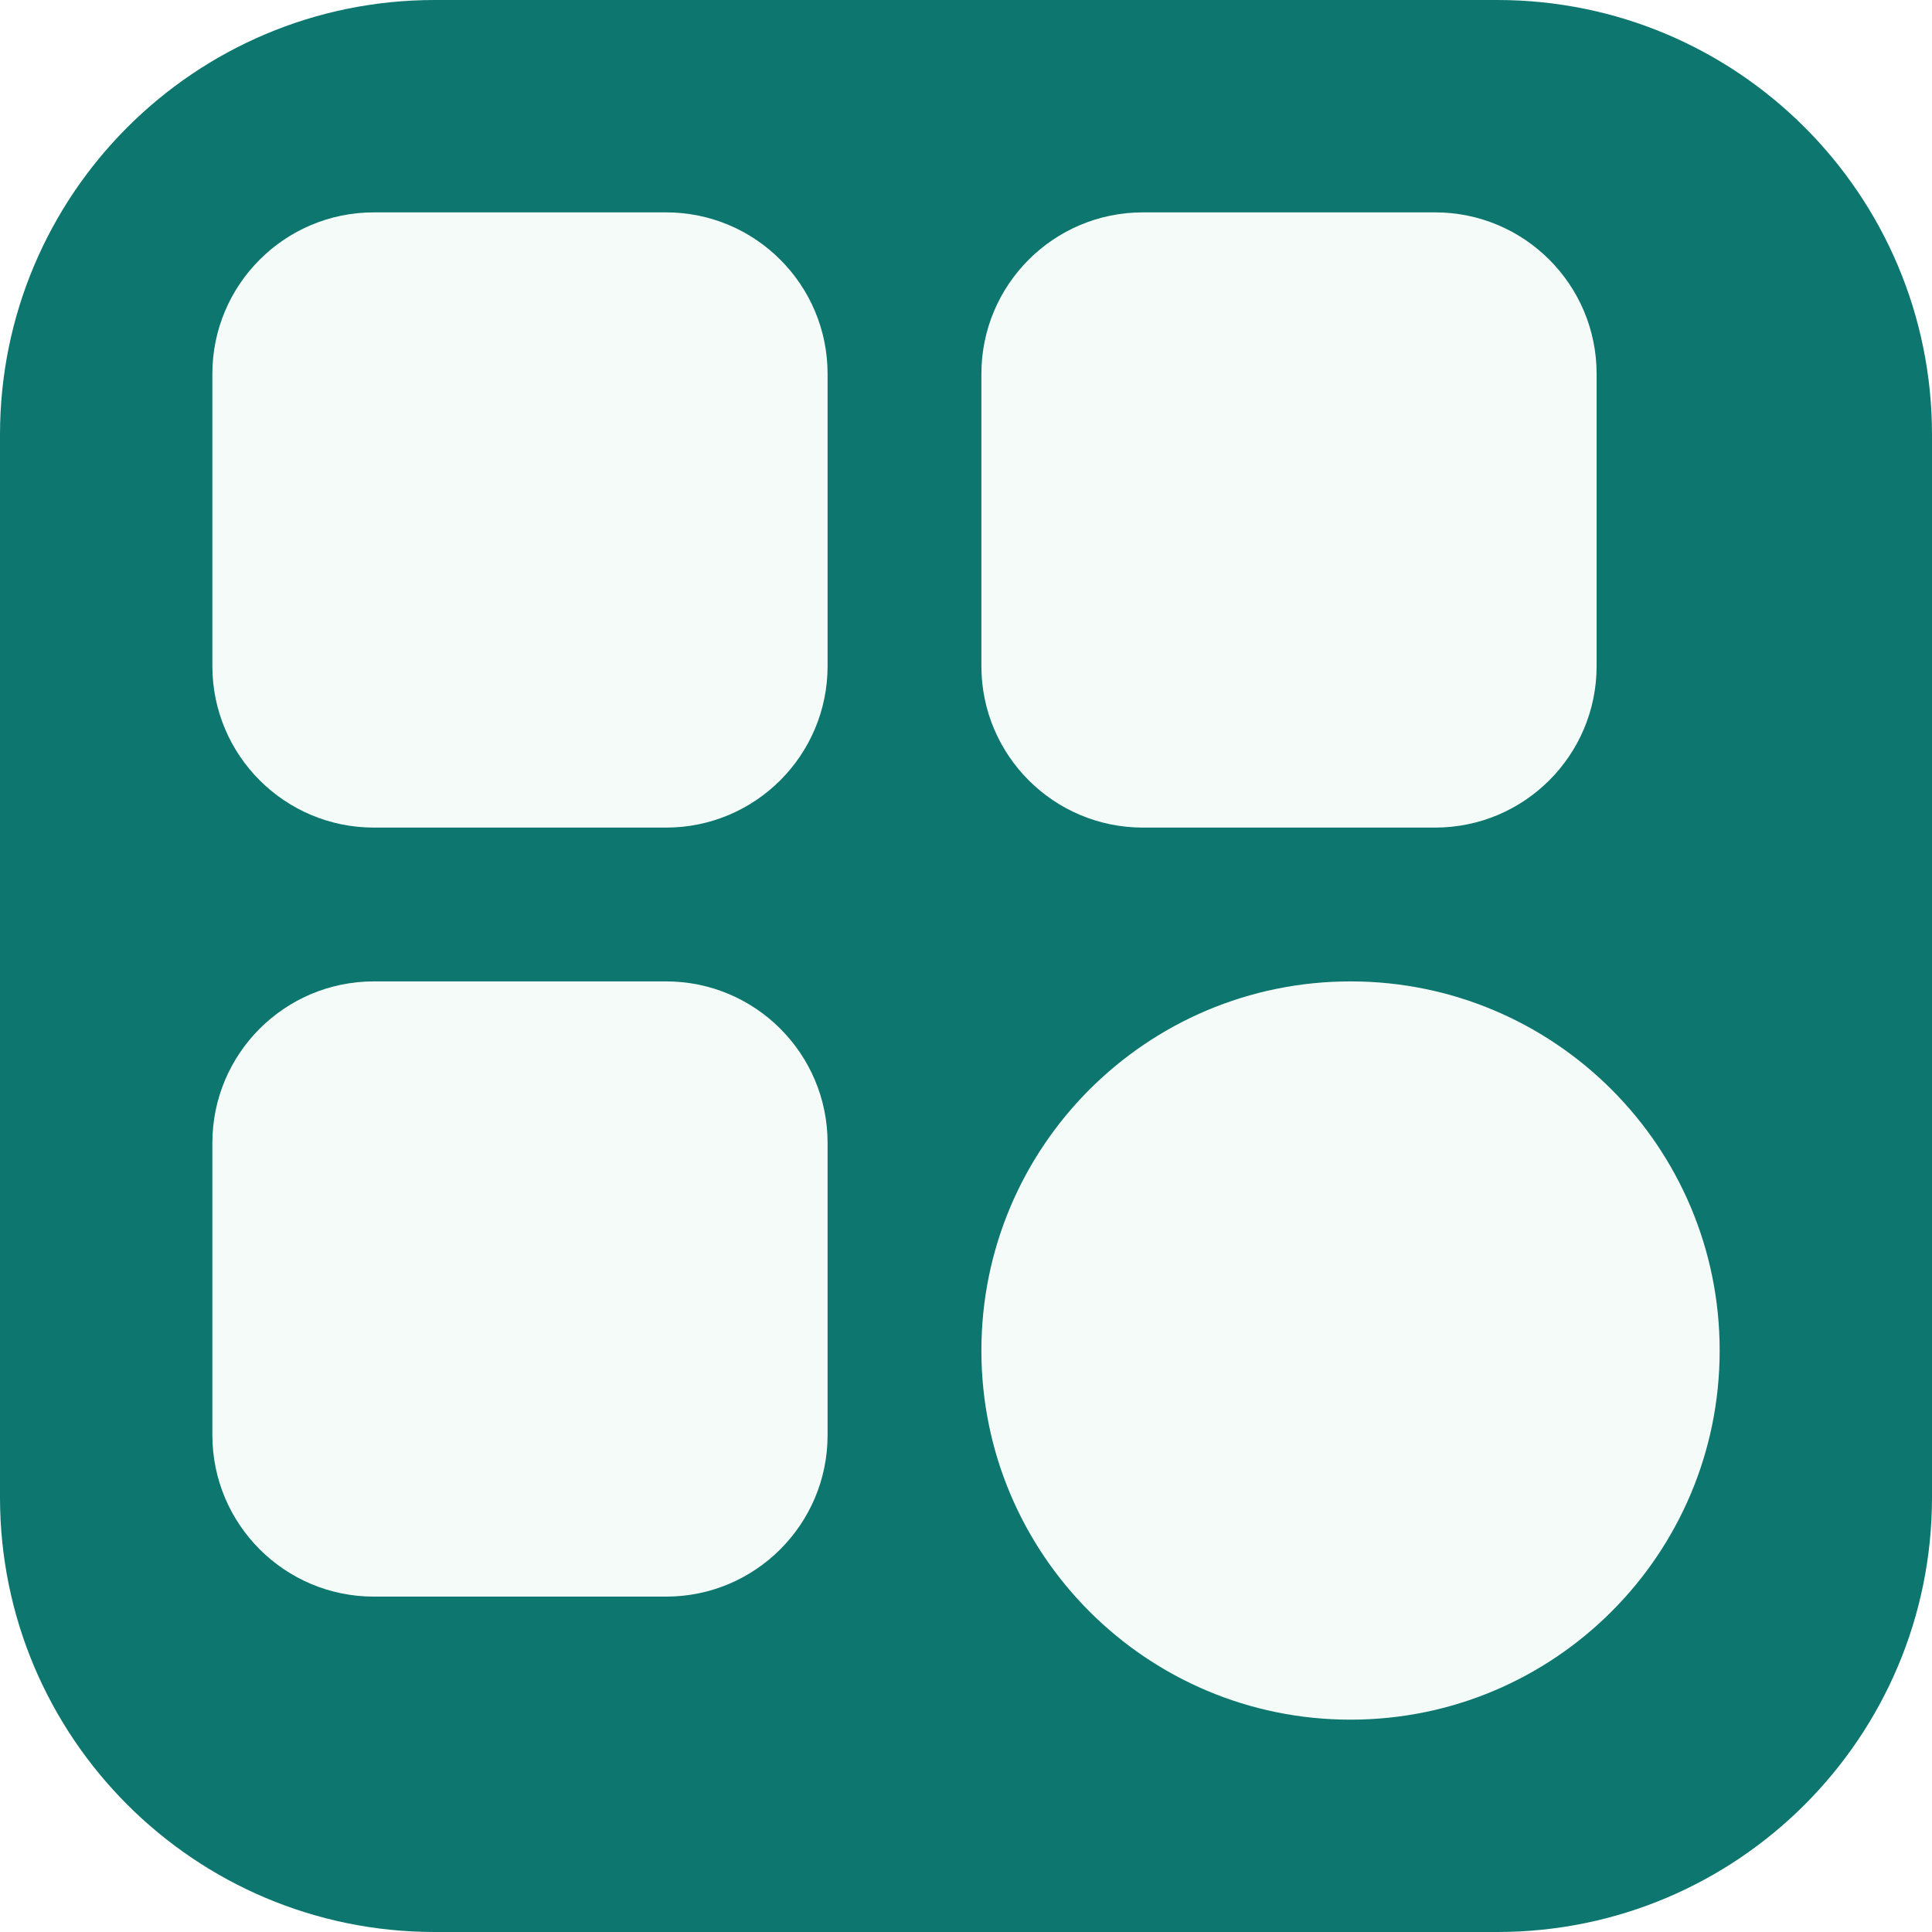
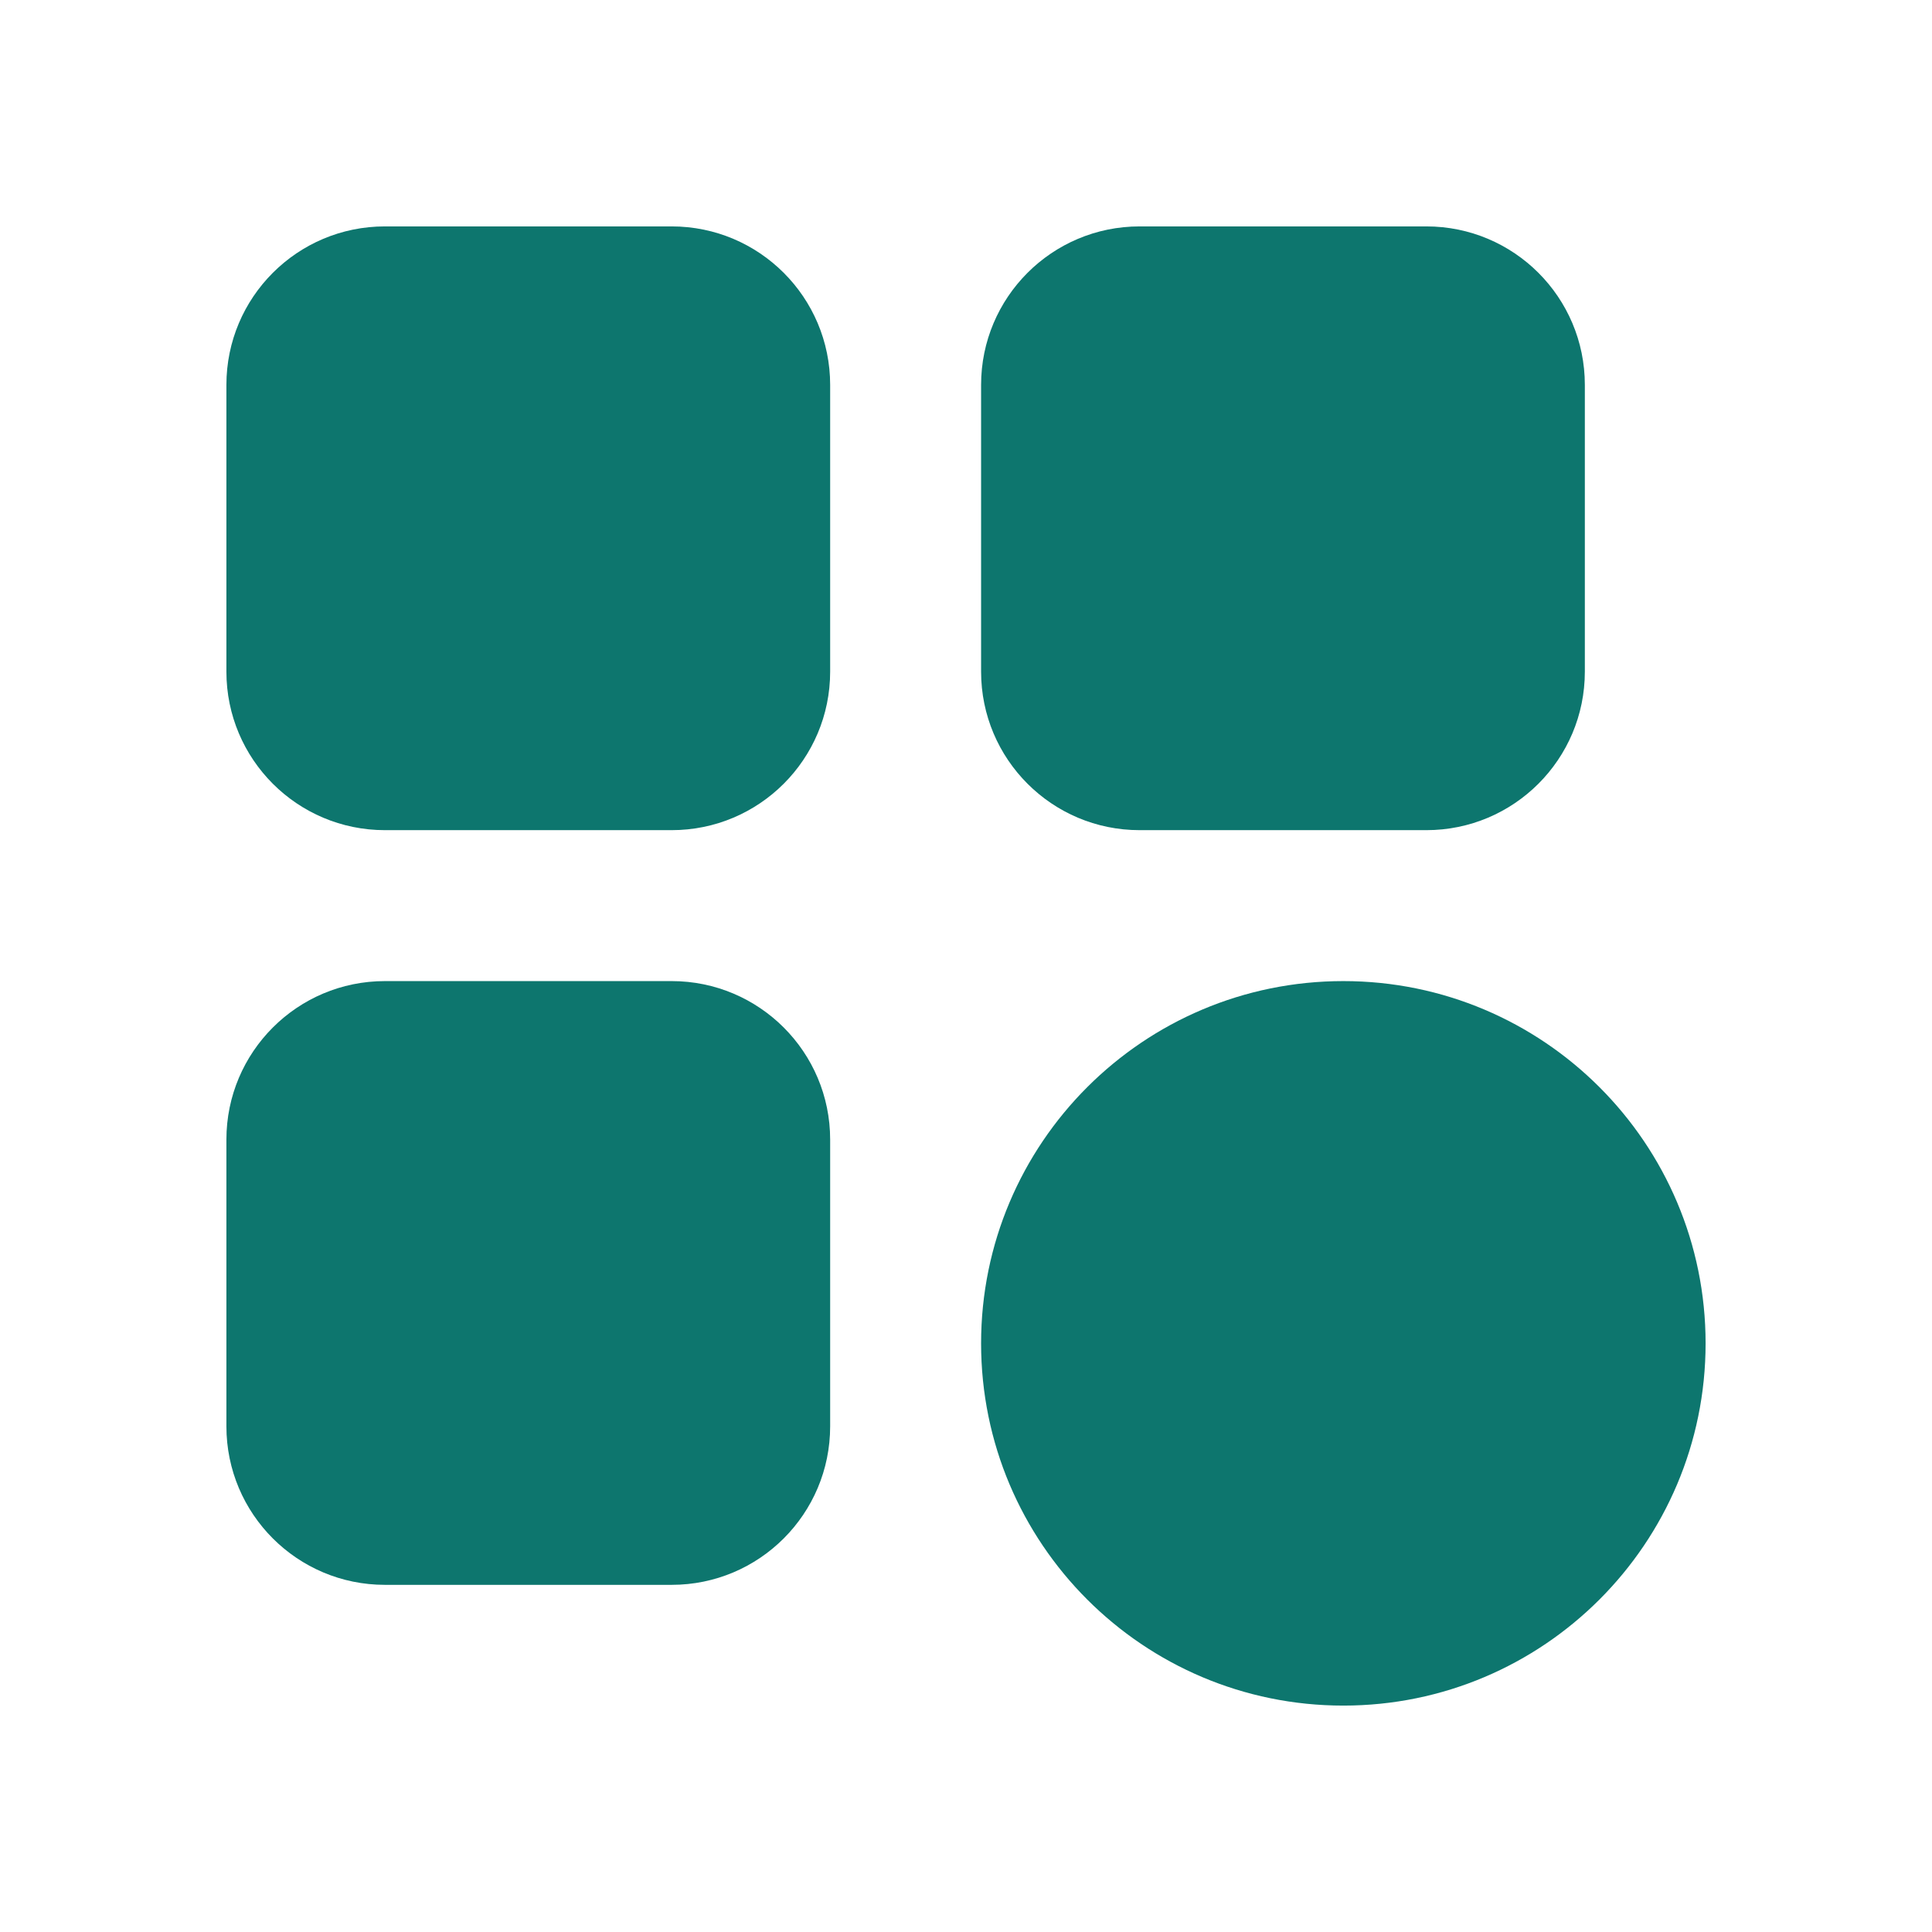
<svg xmlns="http://www.w3.org/2000/svg" viewBox="0 0 256 256" width="256" height="256">
-   <rect width="256" height="256" rx="57.6" fill="#0d766e" />
-   <g transform="translate(-2.43 -2.43) scale(1.019)" fill="#f5fbf8">
+   <g fill="#0d766e">
    <rect x="30" y="30" width="80" height="80" rx="21" />
    <rect x="130" y="30" width="80" height="80" rx="21" />
    <rect x="30" y="130" width="80" height="80" rx="21" />
    <circle cx="178" cy="178" r="48" />
  </g>
</svg>
